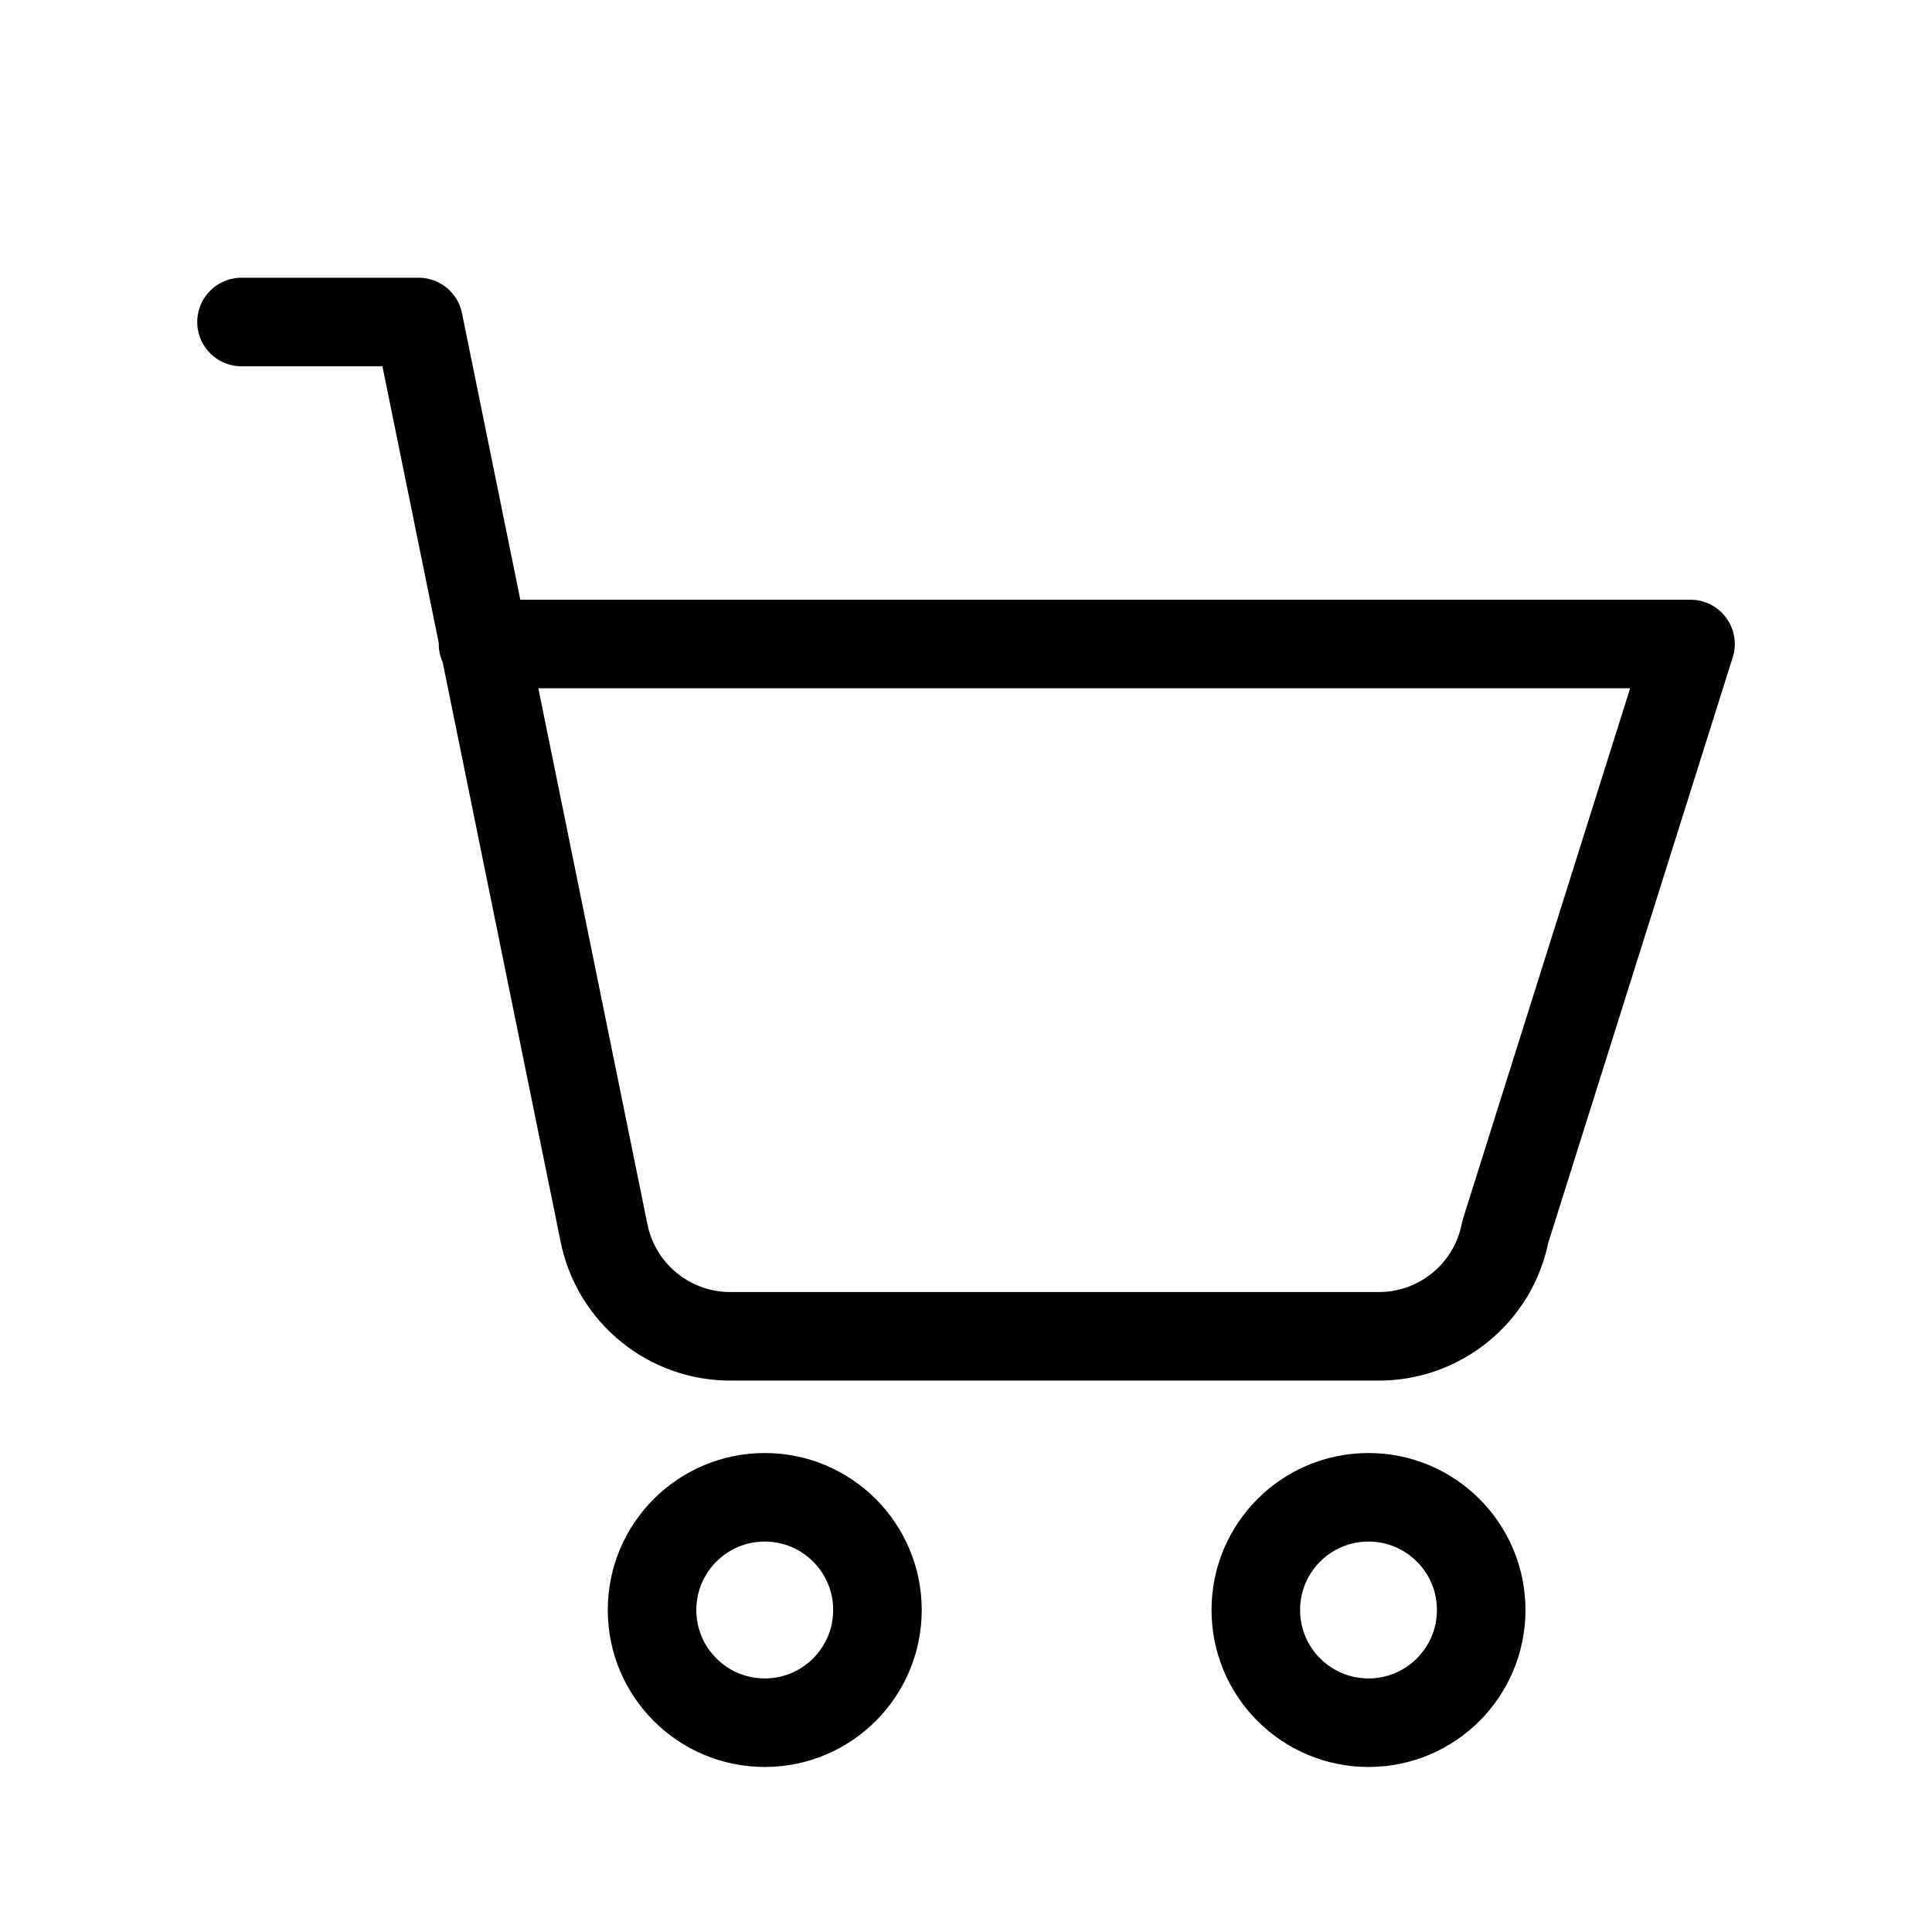
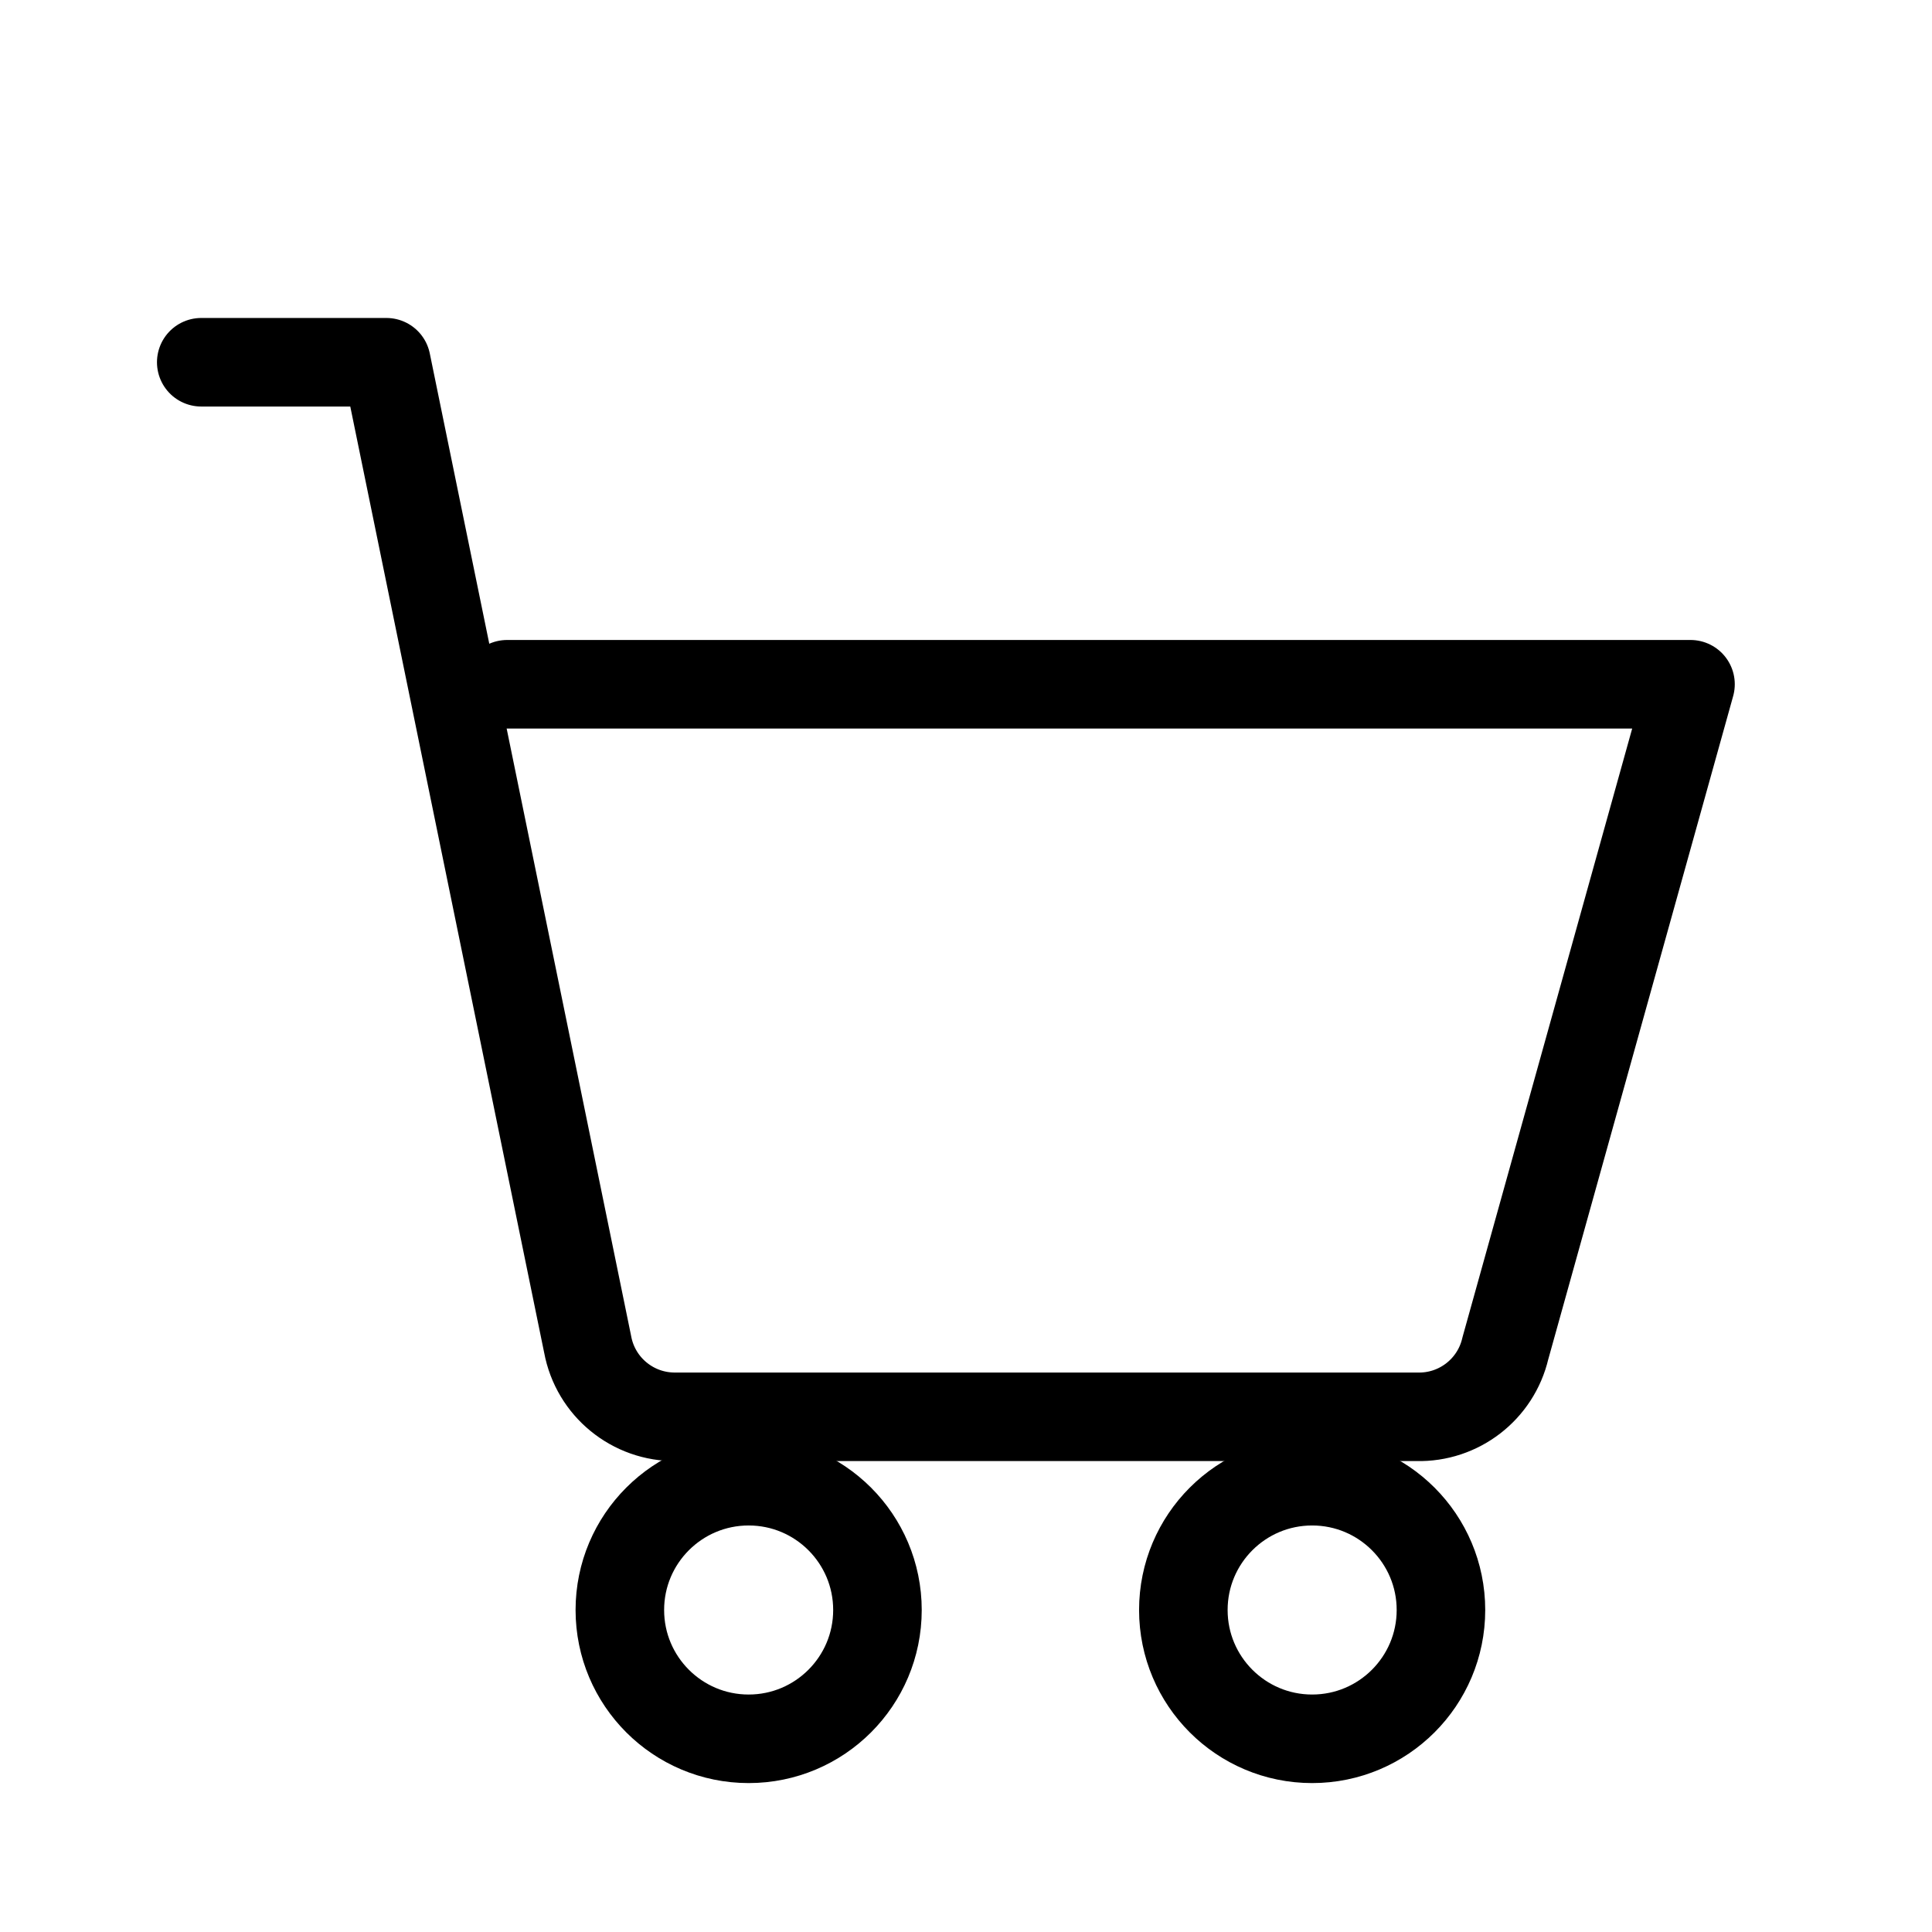
<svg xmlns="http://www.w3.org/2000/svg" width="24" height="24" viewBox="0 0 24 24" fill="none" stroke="currentColor" stroke-width="1.1" stroke-linecap="round" stroke-linejoin="round">
-   <circle cx="9.5" cy="20" r="1.4" />
-   <circle cx="17" cy="20" r="1.4" />
-   <path d="M3 4h2.2l2.3 11.3a1.6 1.6 0 0 0 1.6 1.3h8a1.6 1.6 0 0 0 1.6-1.3L21 8H6" />
+   <path d="M2.5 4.5h2.3l2.5 12.2a1.1 1.1 0 0 0 1.1.9h9.2a1.1 1.1 0 0 0 1.1-.85L21 8.5H6.3" />
+   <circle cx="9.3" cy="20" r="1.6" />
+   <circle cx="16.3" cy="20" r="1.6" />
</svg>
